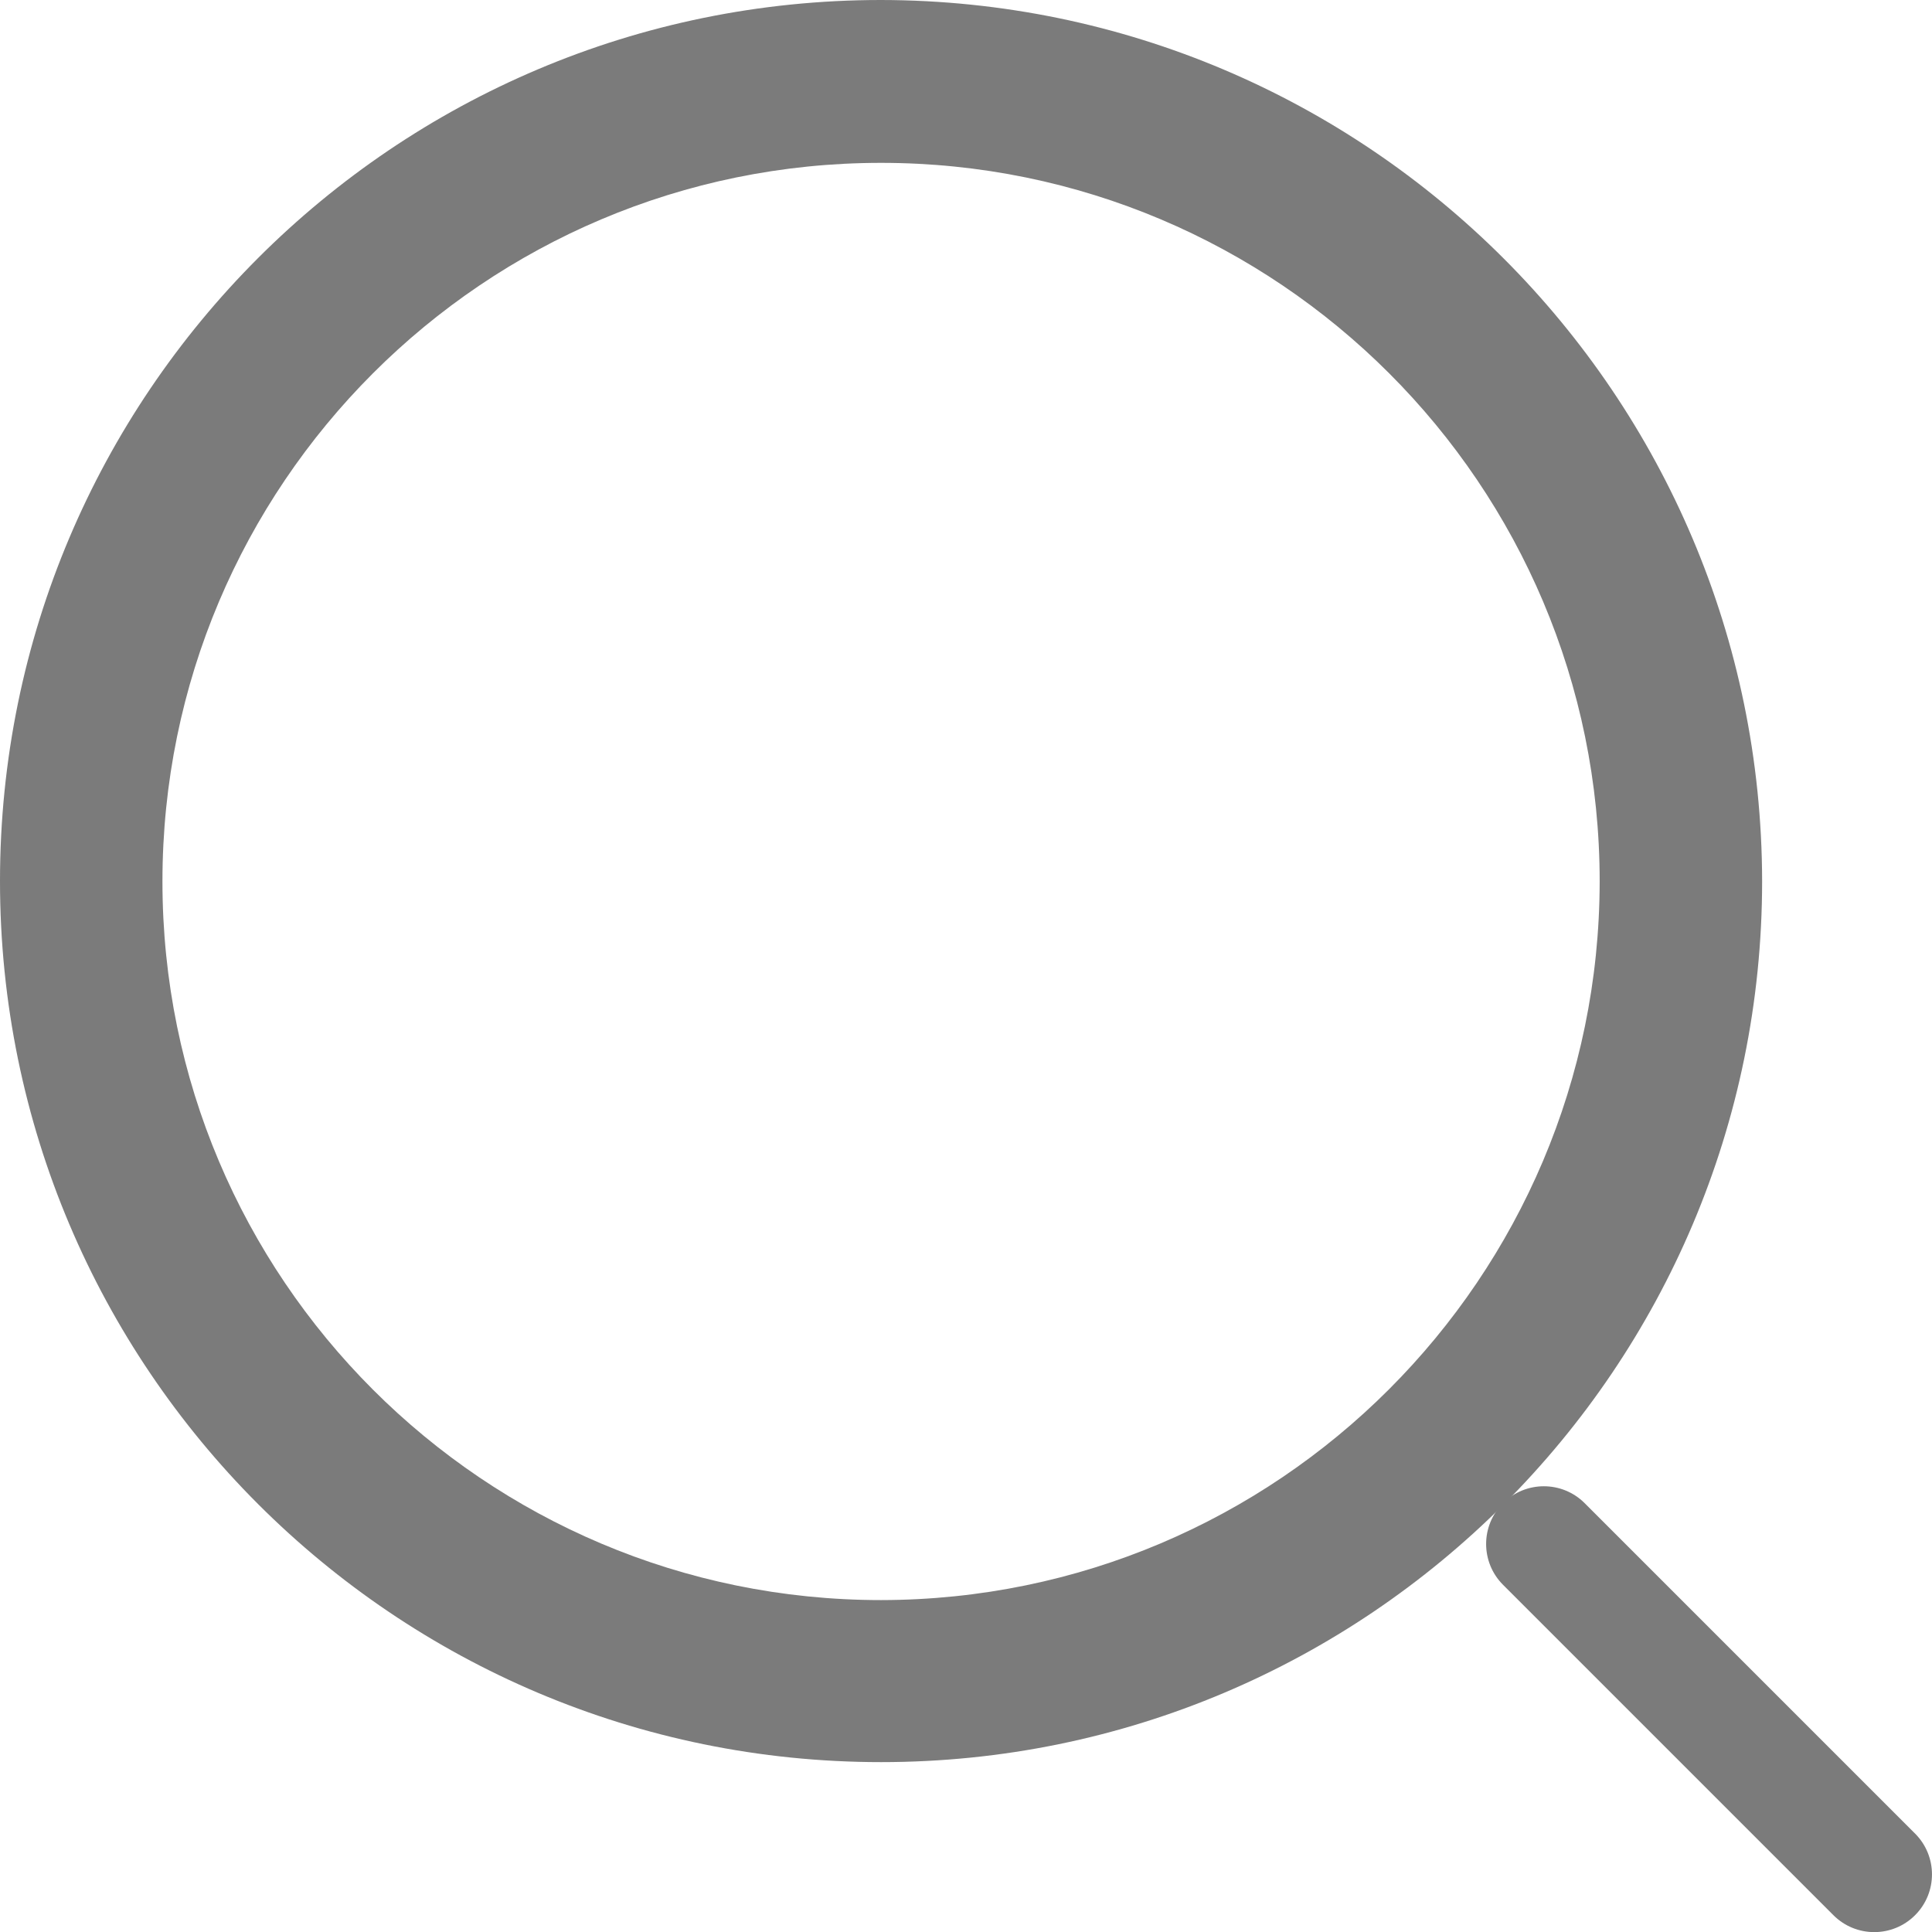
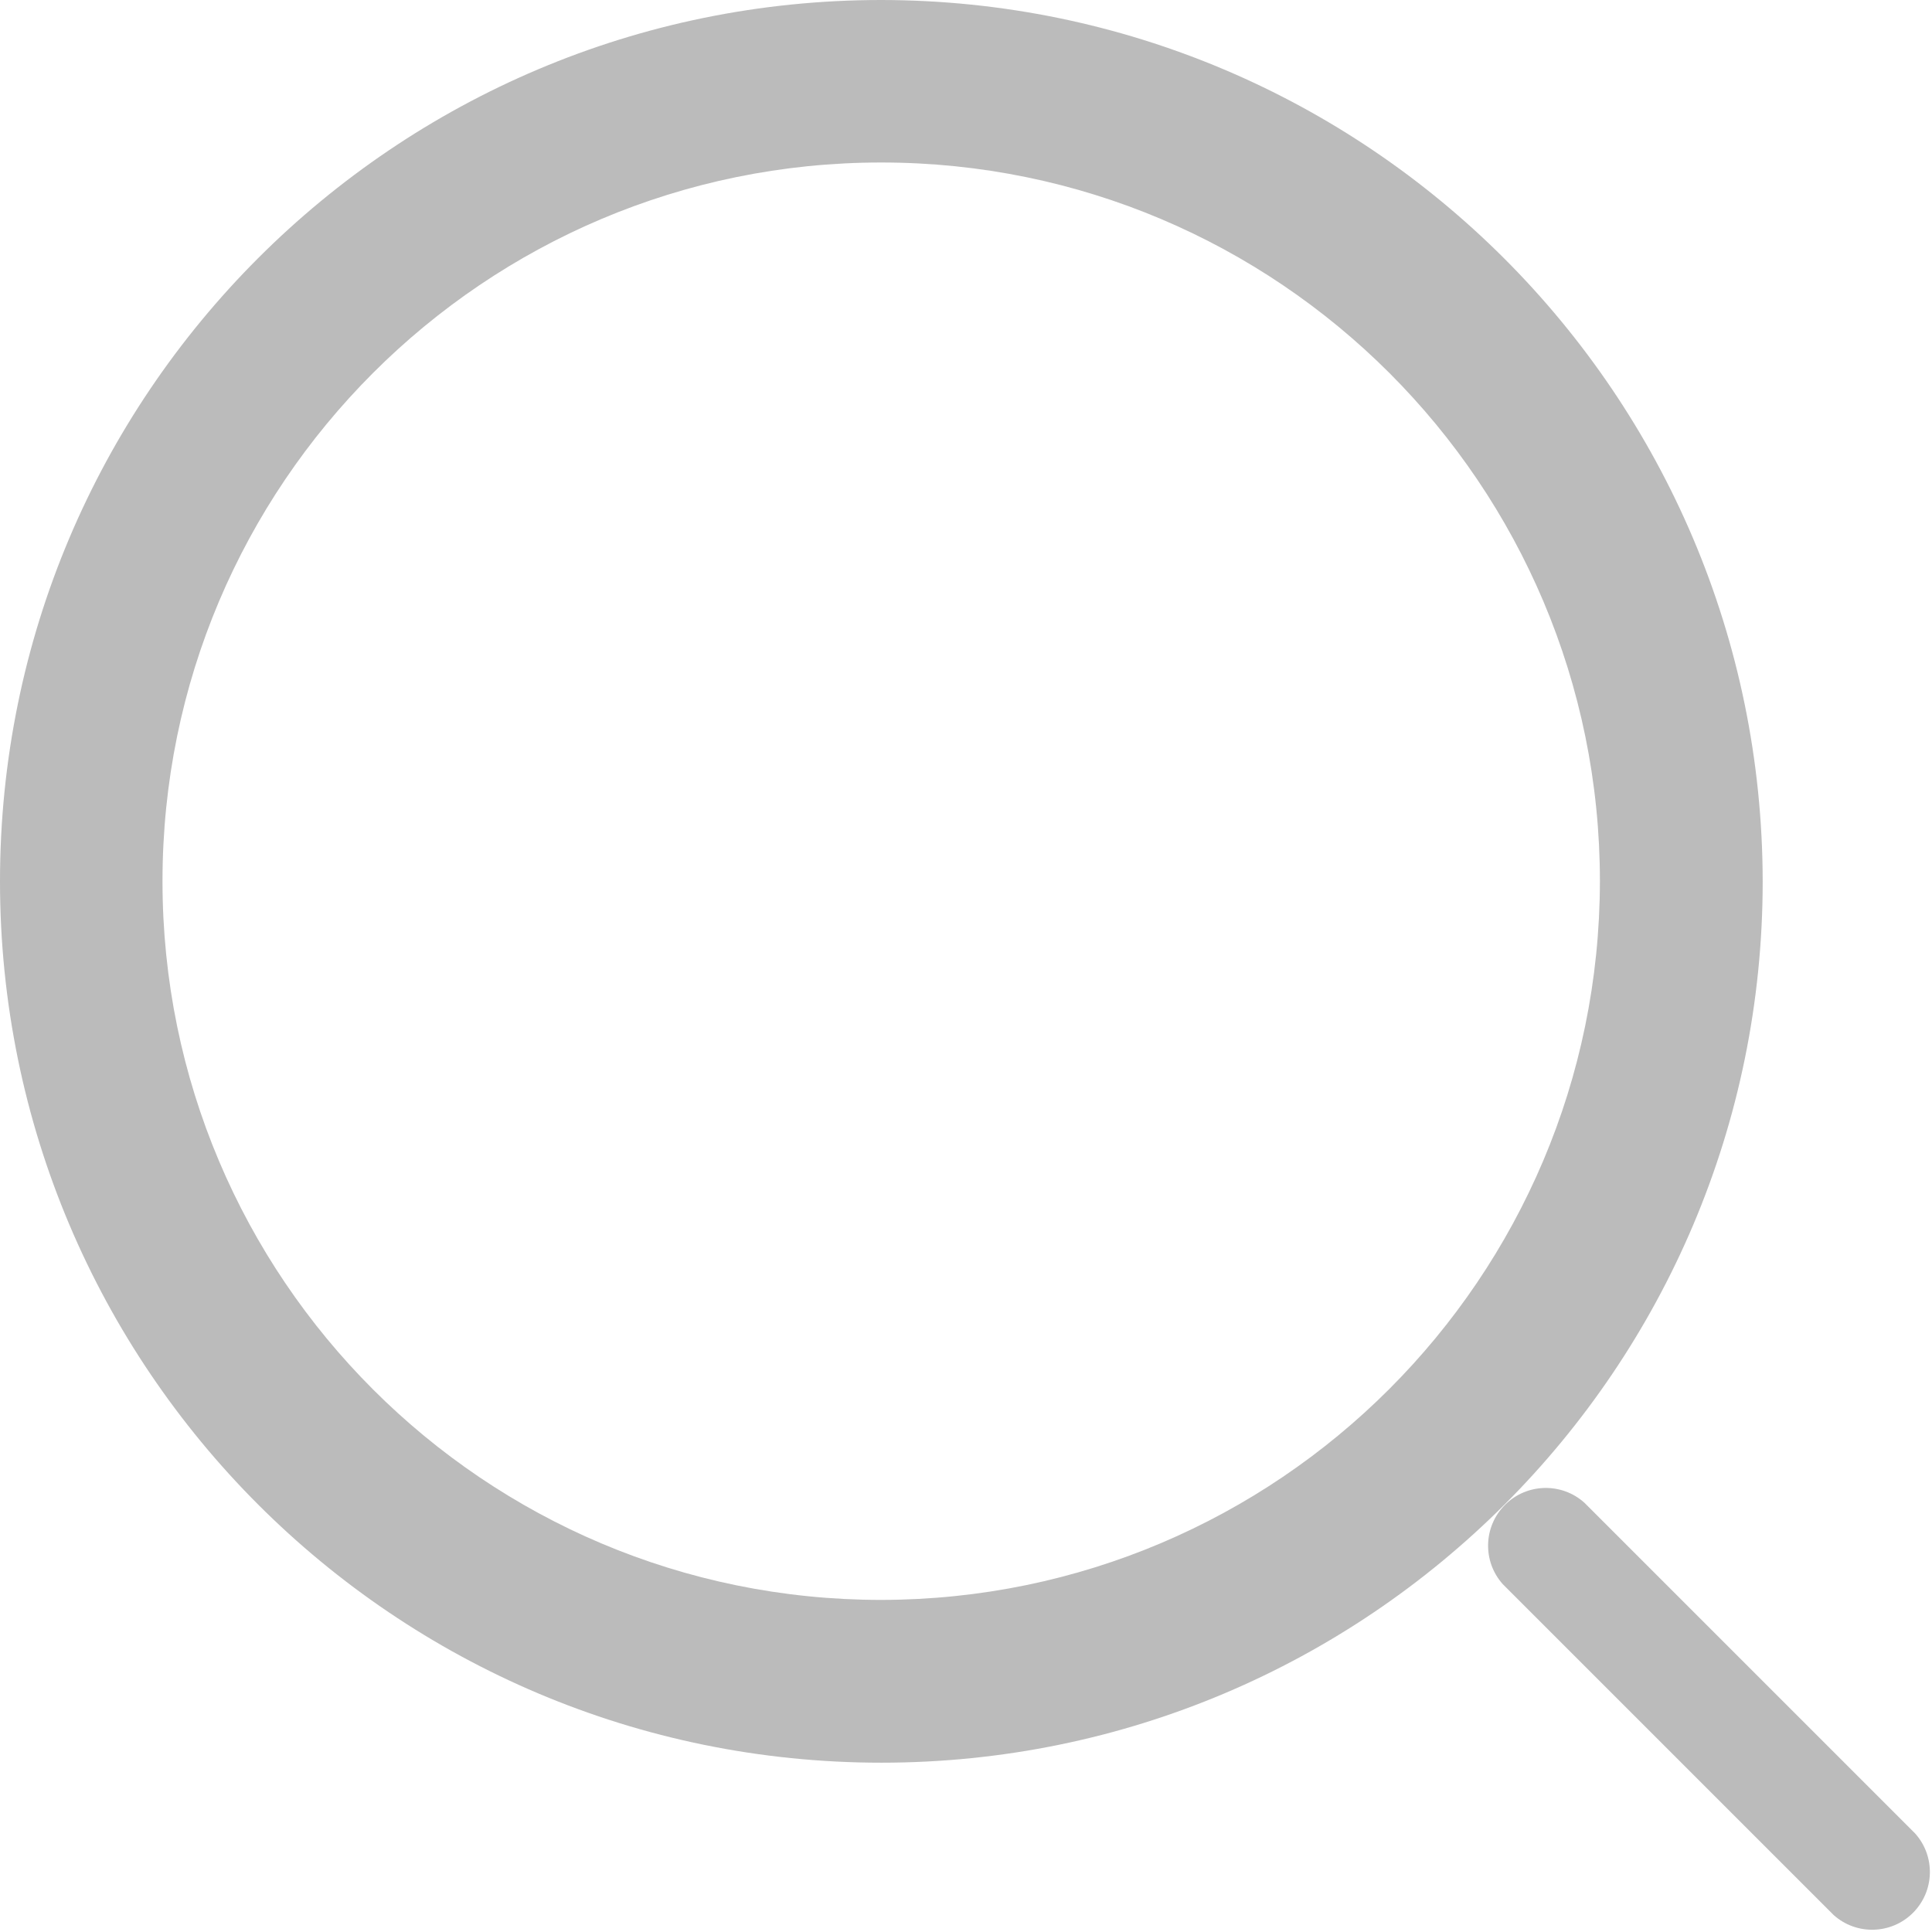
- <svg xmlns="http://www.w3.org/2000/svg" id="loupe" width="14.034" height="14.034" viewBox="0 0 14.034 14.034">
+ <svg xmlns="http://www.w3.org/2000/svg" id="loupe" width="13.887" height="13.887" viewBox="0 0 13.887 13.887">
  <g id="Сгруппировать_241" data-name="Сгруппировать 241">
    <g id="Сгруппировать_240" data-name="Сгруппировать 240">
-       <path id="Контур_190" data-name="Контур 190" d="M6.4,0a6.4,6.4,0,1,0,6.4,6.4A6.41,6.41,0,0,0,6.4,0Zm0,11.623a5.22,5.22,0,1,1,5.22-5.22A5.226,5.226,0,0,1,6.4,11.623Z" fill="#7b7b7b" />
+       <path id="Контур_190" data-name="Контур 190" d="M6.335,0a6.335,6.335,0,1,0,6.335,6.335A6.343,6.343,0,0,0,6.335,0Zm0,11.5A5.166,5.166,0,1,1,11.5,6.335,5.172,5.172,0,0,1,6.335,11.5Z" fill="#bbb" />
    </g>
  </g>
-   <g id="Сгруппировать_243" data-name="Сгруппировать 243" transform="translate(10.793 10.793)">
+   <g id="Сгруппировать_243" data-name="Сгруппировать 243" transform="translate(10.68 10.68)">
    <g id="Сгруппировать_242" data-name="Сгруппировать 242">
-       <path id="Контур_191" data-name="Контур 191" d="M354.164,353.572l-2.4-2.4a.419.419,0,0,0-.593.593l2.4,2.4a.419.419,0,0,0,.593-.593Z" transform="translate(-351.046 -351.046)" fill="#7b7b7b" />
+       <path id="Контур_191" data-name="Контур 191" d="M354.132,353.545l-2.378-2.378a.415.415,0,0,0-.586.586l2.378,2.378a.415.415,0,0,0,.586-.586Z" transform="translate(-351.046 -351.046)" fill="#bbb" />
    </g>
  </g>
</svg>
